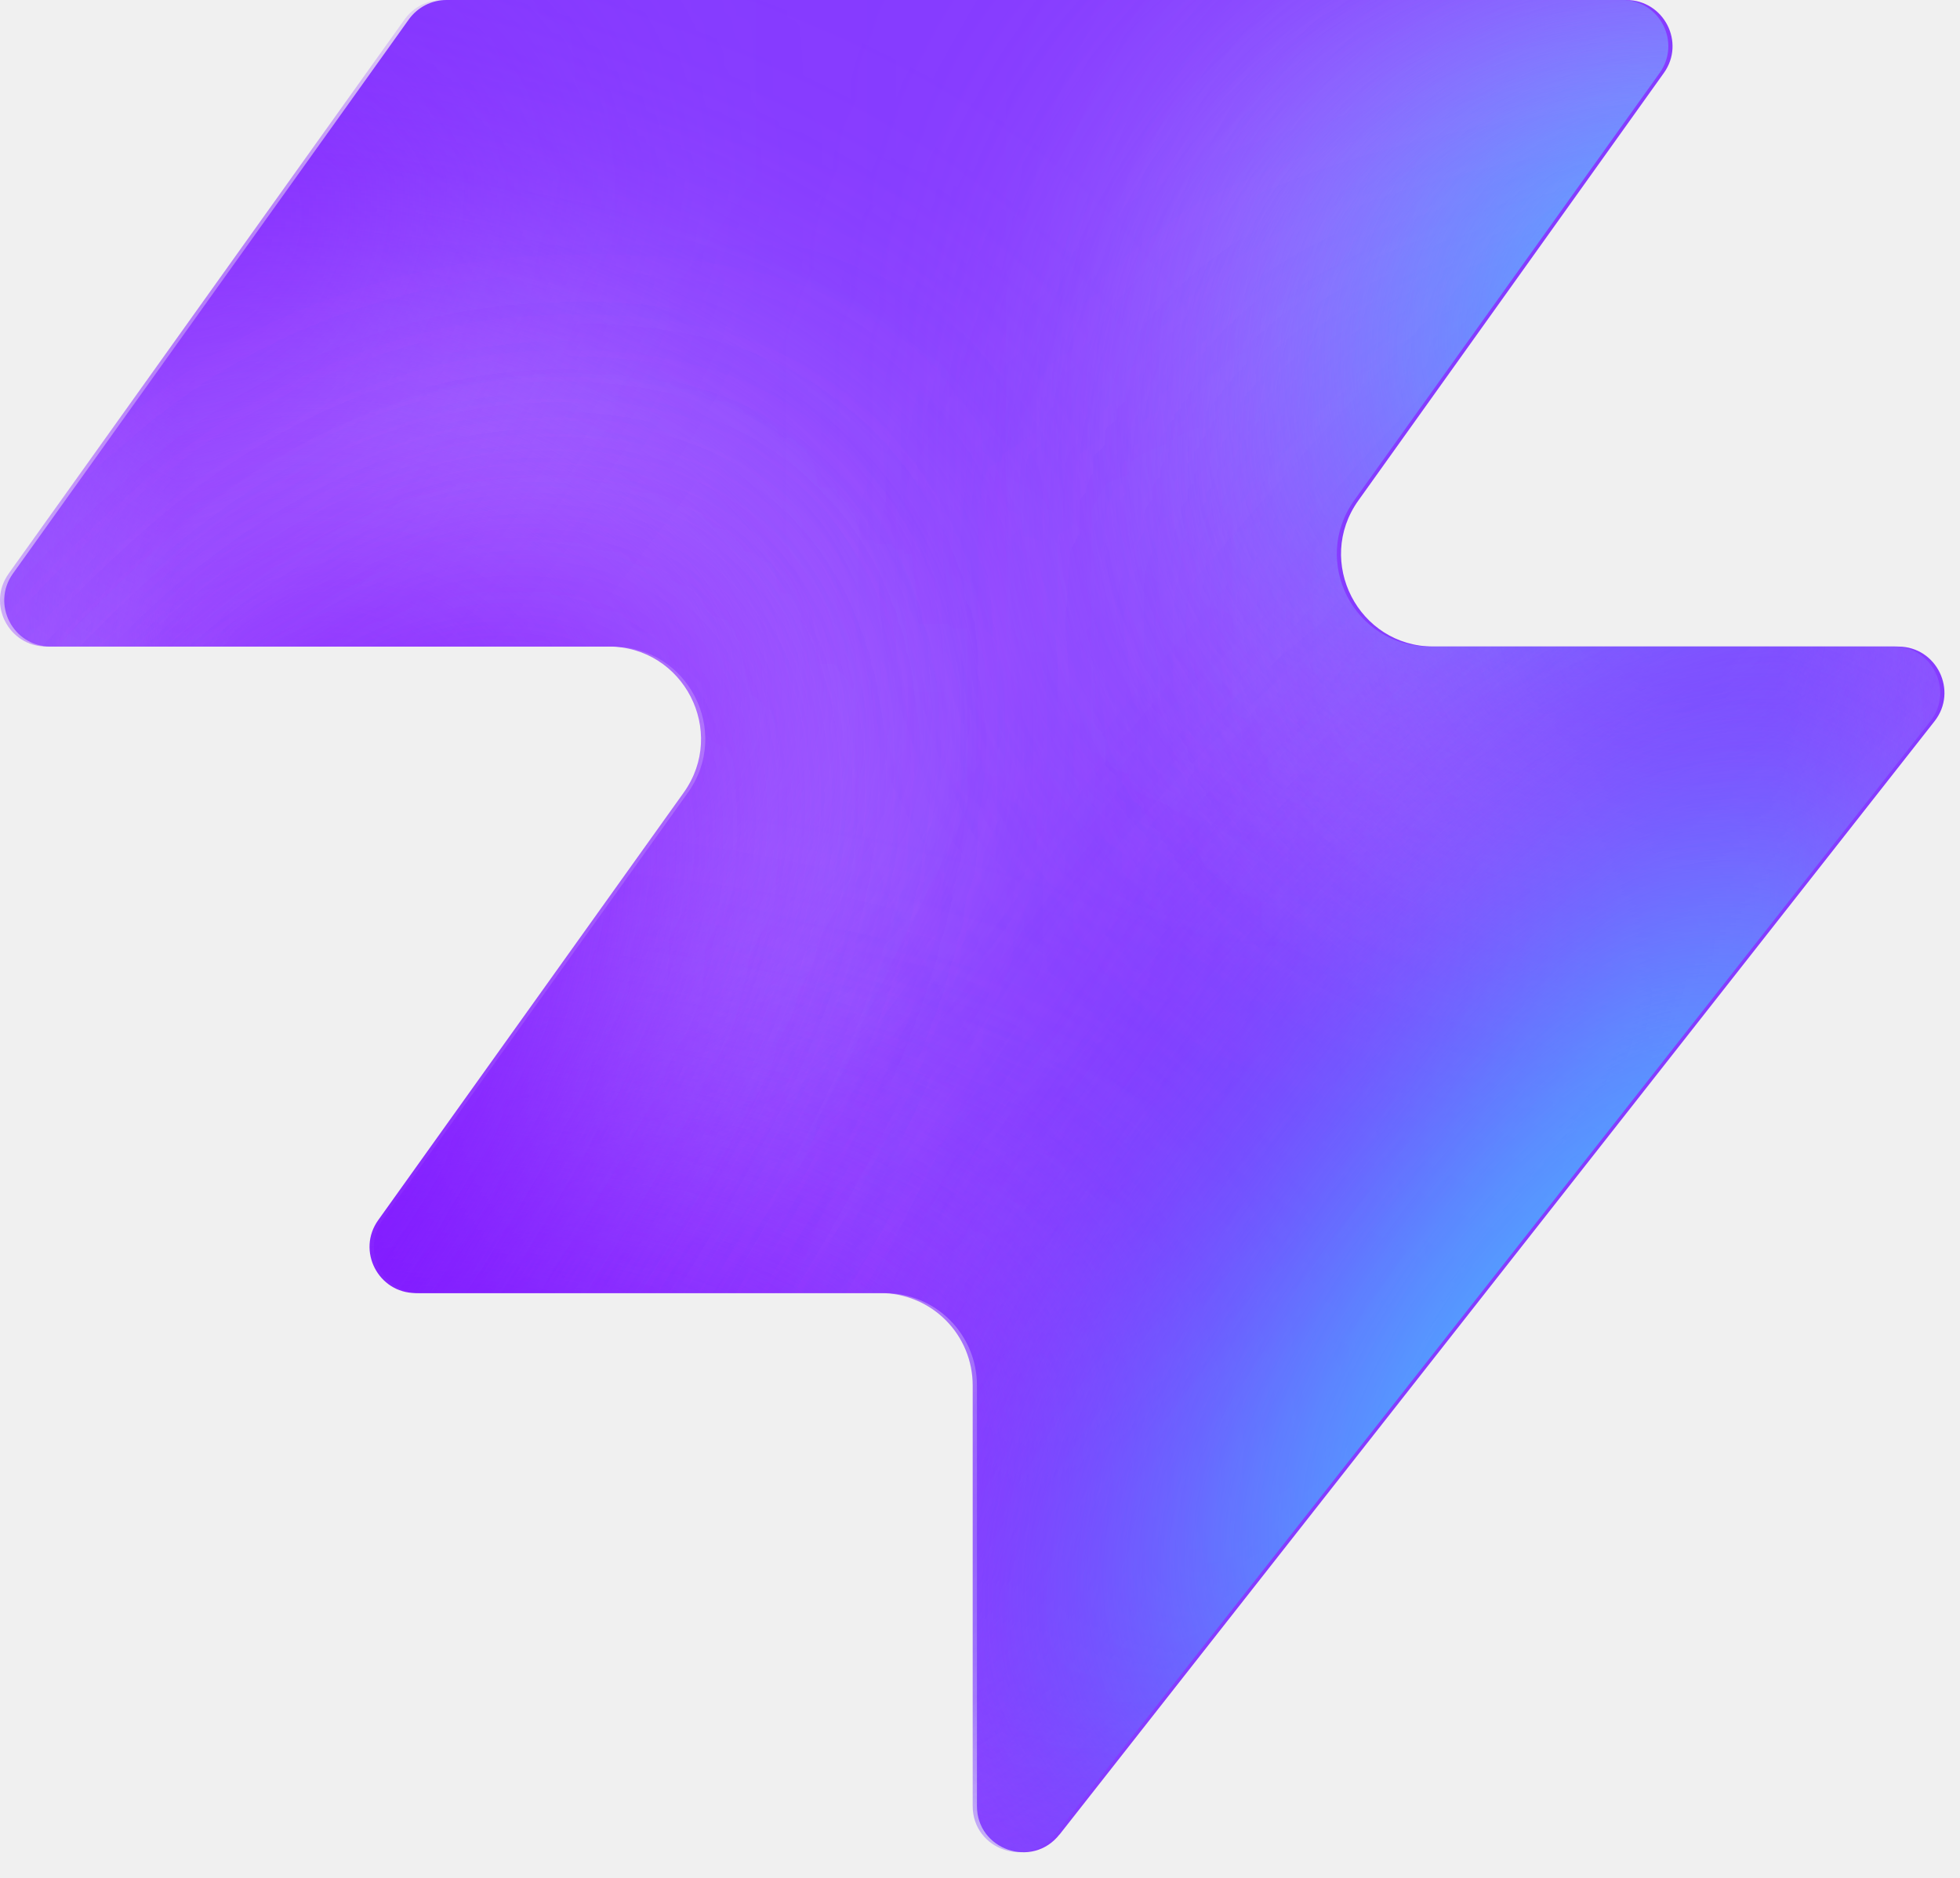
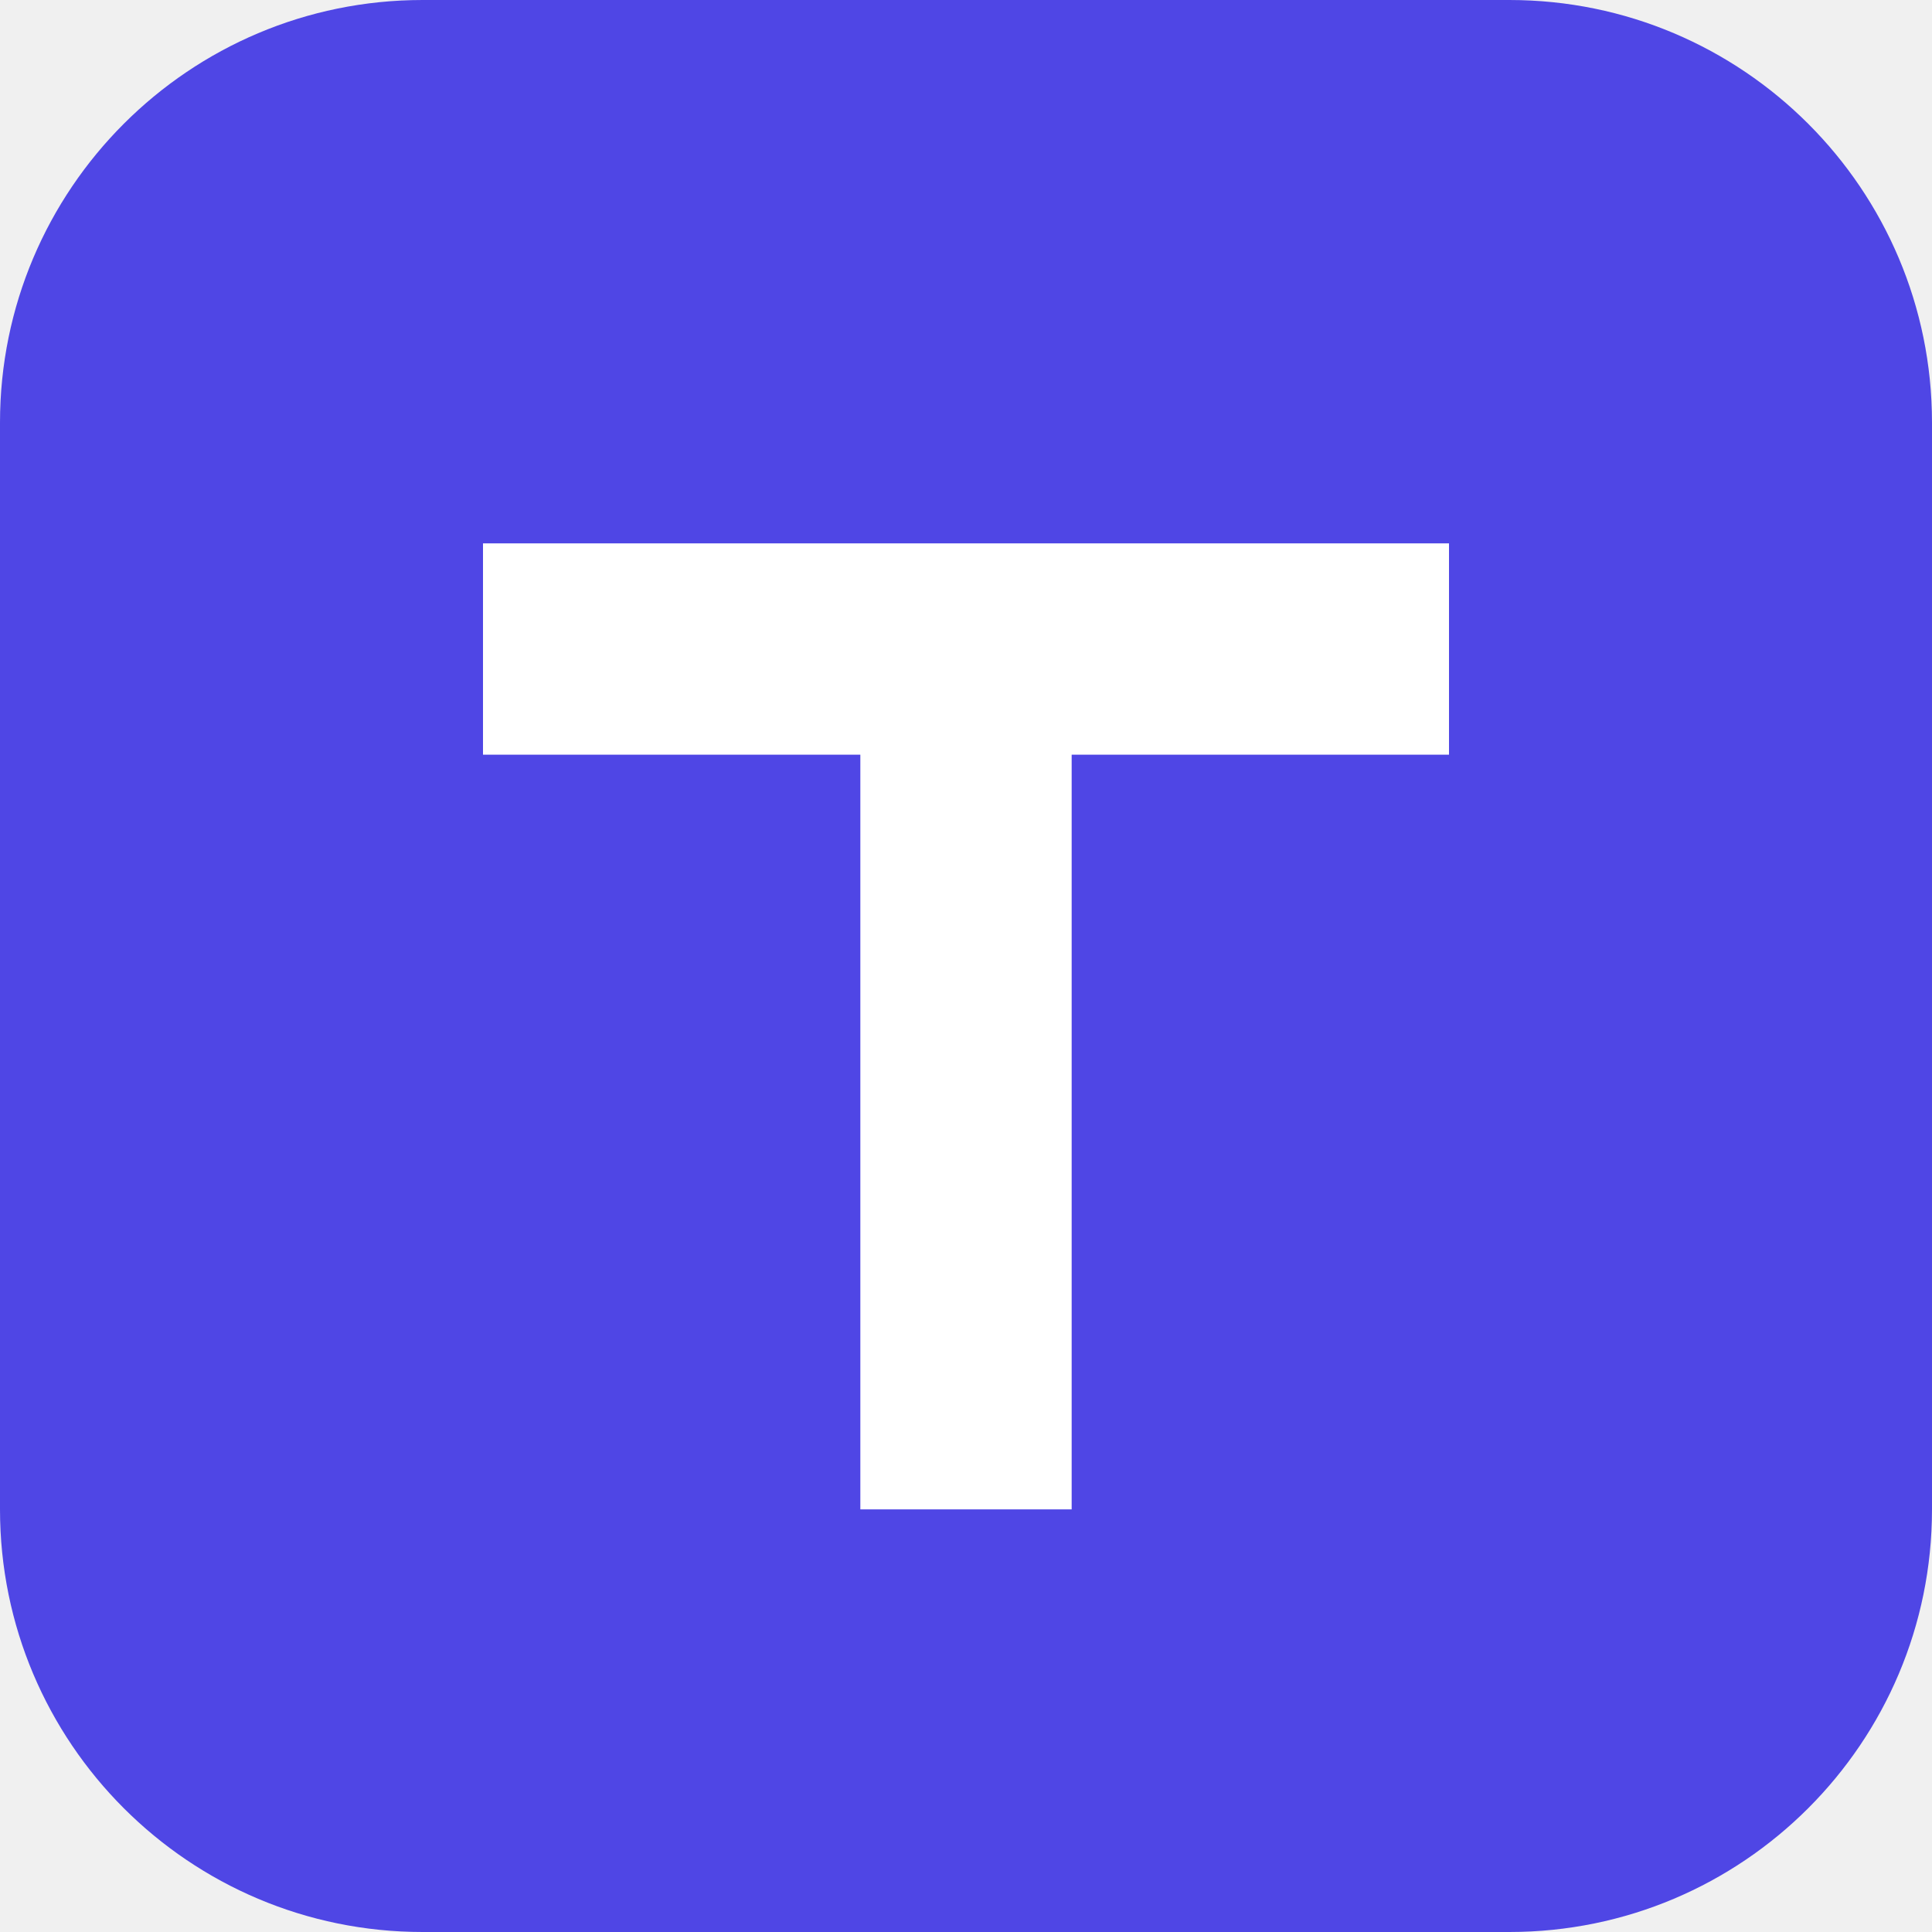
- <svg xmlns="http://www.w3.org/2000/svg" width="48" height="46" fill="none" viewBox="0 0 48 46">
-   <path fill="#863bff" d="M25.946 44.938c-.664.845-2.021.375-2.021-.698V33.937a2.26 2.26 0 0 0-2.262-2.262H10.287c-.92 0-1.456-1.04-.92-1.788l7.48-10.471c1.07-1.497 0-3.578-1.842-3.578H1.237c-.92 0-1.456-1.04-.92-1.788L10.013.474c.214-.297.556-.474.92-.474h28.894c.92 0 1.456 1.04.92 1.788l-7.48 10.471c-1.07 1.498 0 3.579 1.842 3.579h11.377c.943 0 1.473 1.088.89 1.83L25.947 44.94z" style="fill:#863bff;fill:color(display-p3 .525 .23 1);fill-opacity:1" />
-   <mask id="a" width="48" height="46" x="0" y="0" maskUnits="userSpaceOnUse" style="mask-type:alpha">
-     <path fill="#000" d="M25.842 44.938c-.664.844-2.021.375-2.021-.698V33.937a2.26 2.26 0 0 0-2.262-2.262H10.183c-.92 0-1.456-1.04-.92-1.788l7.48-10.471c1.07-1.498 0-3.579-1.842-3.579H1.133c-.92 0-1.456-1.04-.92-1.787L9.91.473c.214-.297.556-.474.92-.474h28.894c.92 0 1.456 1.04.92 1.788l-7.48 10.471c-1.07 1.498 0 3.578 1.842 3.578h11.377c.943 0 1.473 1.088.89 1.832L25.843 44.94z" style="fill:#000;fill-opacity:1" />
-   </mask>
-   <g mask="url(#a)">
-     <g filter="url(#b)">
-       <ellipse cx="5.508" cy="14.704" fill="#ede6ff" rx="5.508" ry="14.704" style="fill:#ede6ff;fill:color(display-p3 .927 .903 1);fill-opacity:1" transform="matrix(.00324 1 1 -.00324 -4.47 31.516)" />
-     </g>
-     <g filter="url(#c)">
-       <ellipse cx="10.399" cy="29.851" fill="#ede6ff" rx="10.399" ry="29.851" style="fill:#ede6ff;fill:color(display-p3 .927 .903 1);fill-opacity:1" transform="matrix(.00324 1 1 -.00324 -39.328 7.883)" />
-     </g>
-     <g filter="url(#d)">
-       <ellipse cx="5.508" cy="30.487" fill="#7e14ff" rx="5.508" ry="30.487" style="fill:#7e14ff;fill:color(display-p3 .492 .077 1);fill-opacity:1" transform="rotate(89.814 -25.913 -14.639)scale(1 -1)" />
-     </g>
-     <g filter="url(#e)">
-       <ellipse cx="5.508" cy="30.599" fill="#7e14ff" rx="5.508" ry="30.599" style="fill:#7e14ff;fill:color(display-p3 .492 .077 1);fill-opacity:1" transform="rotate(89.814 -32.644 -3.334)scale(1 -1)" />
-     </g>
-     <g filter="url(#f)">
-       <ellipse cx="5.508" cy="30.599" fill="#7e14ff" rx="5.508" ry="30.599" style="fill:#7e14ff;fill:color(display-p3 .492 .077 1);fill-opacity:1" transform="matrix(.00324 1 1 -.00324 -34.34 30.47)" />
-     </g>
-     <g filter="url(#g)">
-       <ellipse cx="14.072" cy="22.078" fill="#ede6ff" rx="14.072" ry="22.078" style="fill:#ede6ff;fill:color(display-p3 .927 .903 1);fill-opacity:1" transform="rotate(93.35 24.506 48.493)scale(-1 1)" />
-     </g>
-     <g filter="url(#h)">
-       <ellipse cx="3.47" cy="21.501" fill="#7e14ff" rx="3.47" ry="21.501" style="fill:#7e14ff;fill:color(display-p3 .492 .077 1);fill-opacity:1" transform="rotate(89.009 28.708 47.59)scale(-1 1)" />
-     </g>
-     <g filter="url(#i)">
-       <ellipse cx="3.47" cy="21.501" fill="#7e14ff" rx="3.47" ry="21.501" style="fill:#7e14ff;fill:color(display-p3 .492 .077 1);fill-opacity:1" transform="rotate(89.009 28.708 47.59)scale(-1 1)" />
-     </g>
-     <g filter="url(#j)">
-       <ellipse cx=".387" cy="8.972" fill="#7e14ff" rx="4.407" ry="29.108" style="fill:#7e14ff;fill:color(display-p3 .492 .077 1);fill-opacity:1" transform="rotate(39.51 .387 8.972)" />
-     </g>
-     <g filter="url(#k)">
-       <ellipse cx="47.523" cy="-6.092" fill="#7e14ff" rx="4.407" ry="29.108" style="fill:#7e14ff;fill:color(display-p3 .492 .077 1);fill-opacity:1" transform="rotate(37.892 47.523 -6.092)" />
-     </g>
-     <g filter="url(#l)">
-       <ellipse cx="41.412" cy="6.333" fill="#47bfff" rx="5.971" ry="9.665" style="fill:#47bfff;fill:color(display-p3 .28 .748 1);fill-opacity:1" transform="rotate(37.892 41.412 6.333)" />
-     </g>
-     <g filter="url(#m)">
-       <ellipse cx="-1.879" cy="38.332" fill="#7e14ff" rx="4.407" ry="29.108" style="fill:#7e14ff;fill:color(display-p3 .492 .077 1);fill-opacity:1" transform="rotate(37.892 -1.88 38.332)" />
-     </g>
-     <g filter="url(#n)">
-       <ellipse cx="-1.879" cy="38.332" fill="#7e14ff" rx="4.407" ry="29.108" style="fill:#7e14ff;fill:color(display-p3 .492 .077 1);fill-opacity:1" transform="rotate(37.892 -1.88 38.332)" />
-     </g>
-     <g filter="url(#o)">
-       <ellipse cx="35.651" cy="29.907" fill="#7e14ff" rx="4.407" ry="29.108" style="fill:#7e14ff;fill:color(display-p3 .492 .077 1);fill-opacity:1" transform="rotate(37.892 35.651 29.907)" />
-     </g>
-     <g filter="url(#p)">
-       <ellipse cx="38.418" cy="32.4" fill="#47bfff" rx="5.971" ry="15.297" style="fill:#47bfff;fill:color(display-p3 .28 .748 1);fill-opacity:1" transform="rotate(37.892 38.418 32.4)" />
-     </g>
-   </g>
-   <defs>
-     <filter id="b" width="60.045" height="41.654" x="-19.77" y="16.149" color-interpolation-filters="sRGB" filterUnits="userSpaceOnUse">
-       <feFlood flood-opacity="0" result="BackgroundImageFix" />
-       <feBlend in="SourceGraphic" in2="BackgroundImageFix" result="shape" />
-       <feGaussianBlur result="effect1_foregroundBlur_2002_17158" stdDeviation="7.659" />
-     </filter>
-     <filter id="c" width="90.34" height="51.437" x="-54.613" y="-7.533" color-interpolation-filters="sRGB" filterUnits="userSpaceOnUse">
-       <feFlood flood-opacity="0" result="BackgroundImageFix" />
-       <feBlend in="SourceGraphic" in2="BackgroundImageFix" result="shape" />
-       <feGaussianBlur result="effect1_foregroundBlur_2002_17158" stdDeviation="7.659" />
-     </filter>
-     <filter id="d" width="79.355" height="29.4" x="-49.64" y="2.03" color-interpolation-filters="sRGB" filterUnits="userSpaceOnUse">
-       <feFlood flood-opacity="0" result="BackgroundImageFix" />
-       <feBlend in="SourceGraphic" in2="BackgroundImageFix" result="shape" />
-       <feGaussianBlur result="effect1_foregroundBlur_2002_17158" stdDeviation="4.596" />
-     </filter>
-     <filter id="e" width="79.579" height="29.4" x="-45.045" y="20.029" color-interpolation-filters="sRGB" filterUnits="userSpaceOnUse">
-       <feFlood flood-opacity="0" result="BackgroundImageFix" />
-       <feBlend in="SourceGraphic" in2="BackgroundImageFix" result="shape" />
-       <feGaussianBlur result="effect1_foregroundBlur_2002_17158" stdDeviation="4.596" />
-     </filter>
-     <filter id="f" width="79.579" height="29.4" x="-43.513" y="21.178" color-interpolation-filters="sRGB" filterUnits="userSpaceOnUse">
-       <feFlood flood-opacity="0" result="BackgroundImageFix" />
-       <feBlend in="SourceGraphic" in2="BackgroundImageFix" result="shape" />
-       <feGaussianBlur result="effect1_foregroundBlur_2002_17158" stdDeviation="4.596" />
-     </filter>
-     <filter id="g" width="74.749" height="58.852" x="15.756" y="-17.901" color-interpolation-filters="sRGB" filterUnits="userSpaceOnUse">
-       <feFlood flood-opacity="0" result="BackgroundImageFix" />
-       <feBlend in="SourceGraphic" in2="BackgroundImageFix" result="shape" />
-       <feGaussianBlur result="effect1_foregroundBlur_2002_17158" stdDeviation="7.659" />
-     </filter>
-     <filter id="h" width="61.377" height="25.362" x="23.548" y="2.284" color-interpolation-filters="sRGB" filterUnits="userSpaceOnUse">
-       <feFlood flood-opacity="0" result="BackgroundImageFix" />
-       <feBlend in="SourceGraphic" in2="BackgroundImageFix" result="shape" />
-       <feGaussianBlur result="effect1_foregroundBlur_2002_17158" stdDeviation="4.596" />
-     </filter>
-     <filter id="i" width="61.377" height="25.362" x="23.548" y="2.284" color-interpolation-filters="sRGB" filterUnits="userSpaceOnUse">
-       <feFlood flood-opacity="0" result="BackgroundImageFix" />
-       <feBlend in="SourceGraphic" in2="BackgroundImageFix" result="shape" />
-       <feGaussianBlur result="effect1_foregroundBlur_2002_17158" stdDeviation="4.596" />
-     </filter>
-     <filter id="j" width="56.045" height="63.649" x="-27.636" y="-22.853" color-interpolation-filters="sRGB" filterUnits="userSpaceOnUse">
-       <feFlood flood-opacity="0" result="BackgroundImageFix" />
-       <feBlend in="SourceGraphic" in2="BackgroundImageFix" result="shape" />
-       <feGaussianBlur result="effect1_foregroundBlur_2002_17158" stdDeviation="4.596" />
-     </filter>
-     <filter id="k" width="54.814" height="64.646" x="20.116" y="-38.415" color-interpolation-filters="sRGB" filterUnits="userSpaceOnUse">
-       <feFlood flood-opacity="0" result="BackgroundImageFix" />
-       <feBlend in="SourceGraphic" in2="BackgroundImageFix" result="shape" />
-       <feGaussianBlur result="effect1_foregroundBlur_2002_17158" stdDeviation="4.596" />
-     </filter>
-     <filter id="l" width="33.541" height="35.313" x="24.641" y="-11.323" color-interpolation-filters="sRGB" filterUnits="userSpaceOnUse">
-       <feFlood flood-opacity="0" result="BackgroundImageFix" />
-       <feBlend in="SourceGraphic" in2="BackgroundImageFix" result="shape" />
-       <feGaussianBlur result="effect1_foregroundBlur_2002_17158" stdDeviation="4.596" />
-     </filter>
-     <filter id="m" width="54.814" height="64.646" x="-29.286" y="6.009" color-interpolation-filters="sRGB" filterUnits="userSpaceOnUse">
-       <feFlood flood-opacity="0" result="BackgroundImageFix" />
-       <feBlend in="SourceGraphic" in2="BackgroundImageFix" result="shape" />
-       <feGaussianBlur result="effect1_foregroundBlur_2002_17158" stdDeviation="4.596" />
-     </filter>
-     <filter id="n" width="54.814" height="64.646" x="-29.286" y="6.009" color-interpolation-filters="sRGB" filterUnits="userSpaceOnUse">
-       <feFlood flood-opacity="0" result="BackgroundImageFix" />
-       <feBlend in="SourceGraphic" in2="BackgroundImageFix" result="shape" />
-       <feGaussianBlur result="effect1_foregroundBlur_2002_17158" stdDeviation="4.596" />
-     </filter>
-     <filter id="o" width="54.814" height="64.646" x="8.244" y="-2.416" color-interpolation-filters="sRGB" filterUnits="userSpaceOnUse">
-       <feFlood flood-opacity="0" result="BackgroundImageFix" />
-       <feBlend in="SourceGraphic" in2="BackgroundImageFix" result="shape" />
-       <feGaussianBlur result="effect1_foregroundBlur_2002_17158" stdDeviation="4.596" />
-     </filter>
-     <filter id="p" width="39.409" height="43.623" x="18.713" y="10.588" color-interpolation-filters="sRGB" filterUnits="userSpaceOnUse">
-       <feFlood flood-opacity="0" result="BackgroundImageFix" />
-       <feBlend in="SourceGraphic" in2="BackgroundImageFix" result="shape" />
-       <feGaussianBlur result="effect1_foregroundBlur_2002_17158" stdDeviation="4.596" />
-     </filter>
-   </defs>
+ <svg xmlns="http://www.w3.org/2000/svg" viewBox="0 0 32 32" width="32" height="32">
+   <rect width="32" height="32" rx="7" fill="#4f46e5" />
+   <path d="M8 9h16v3.5h-6.25v12.5h-3.5V12.5H8V9z" fill="#ffffff" />
</svg>
